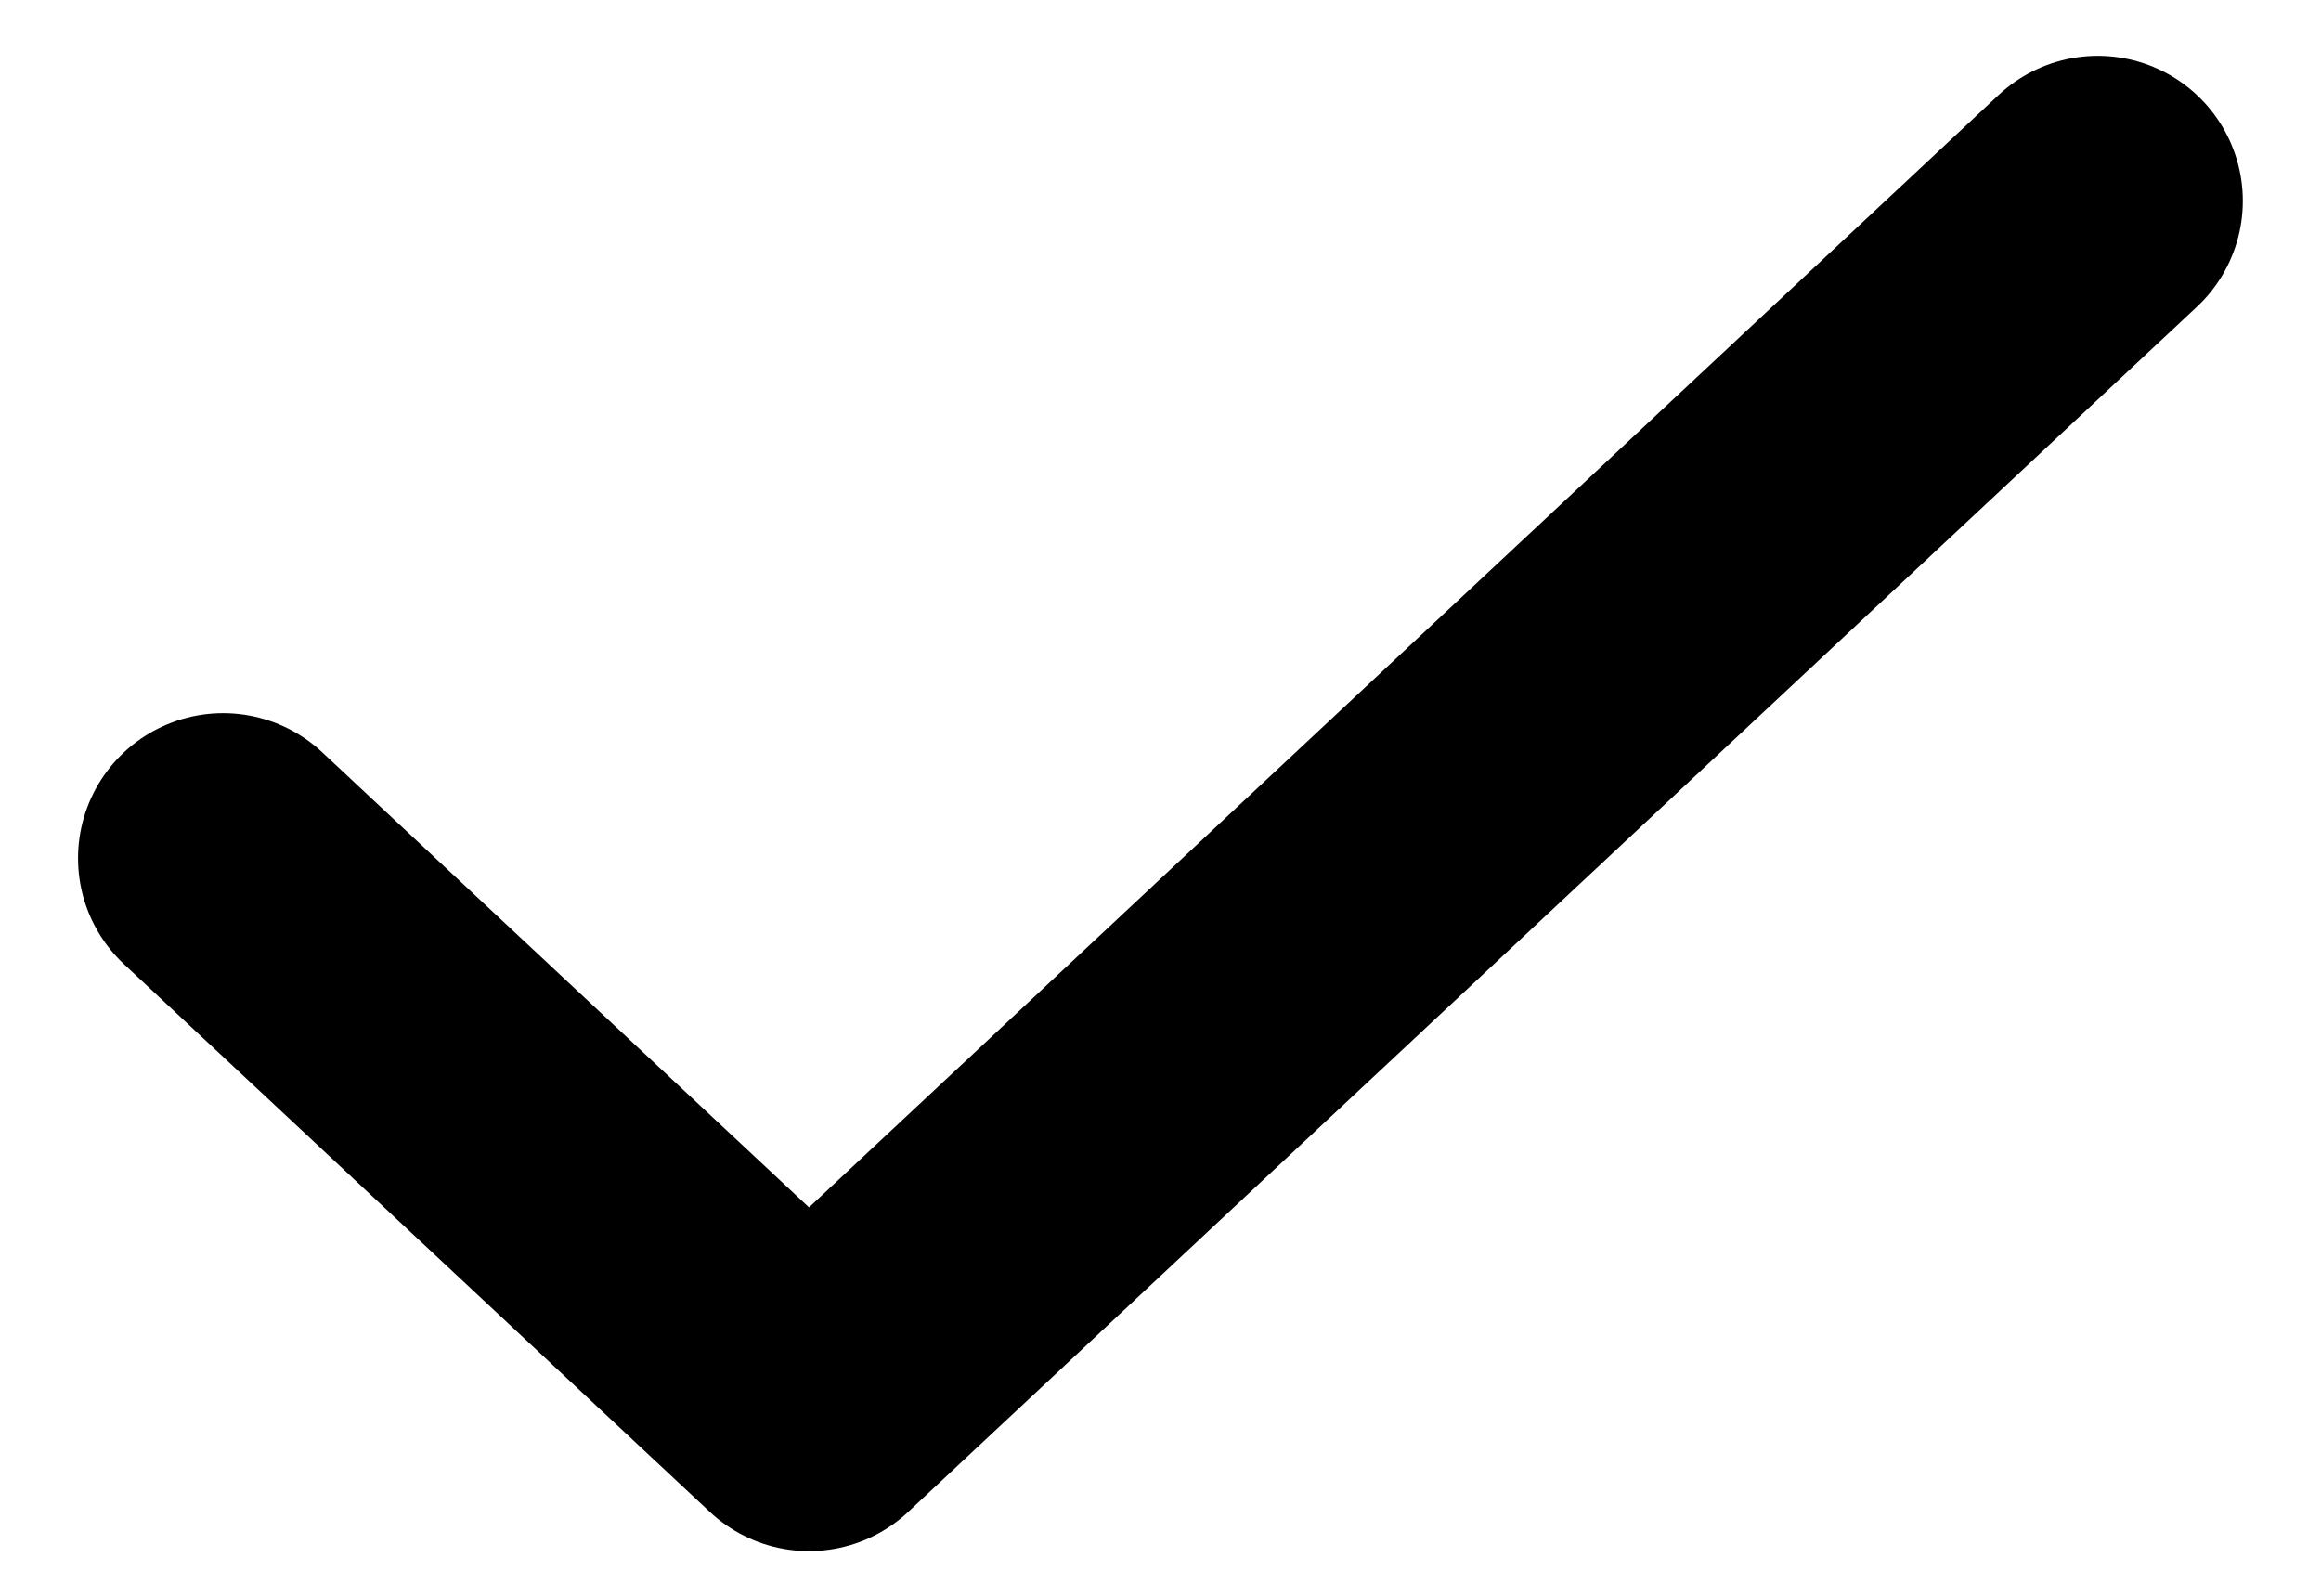
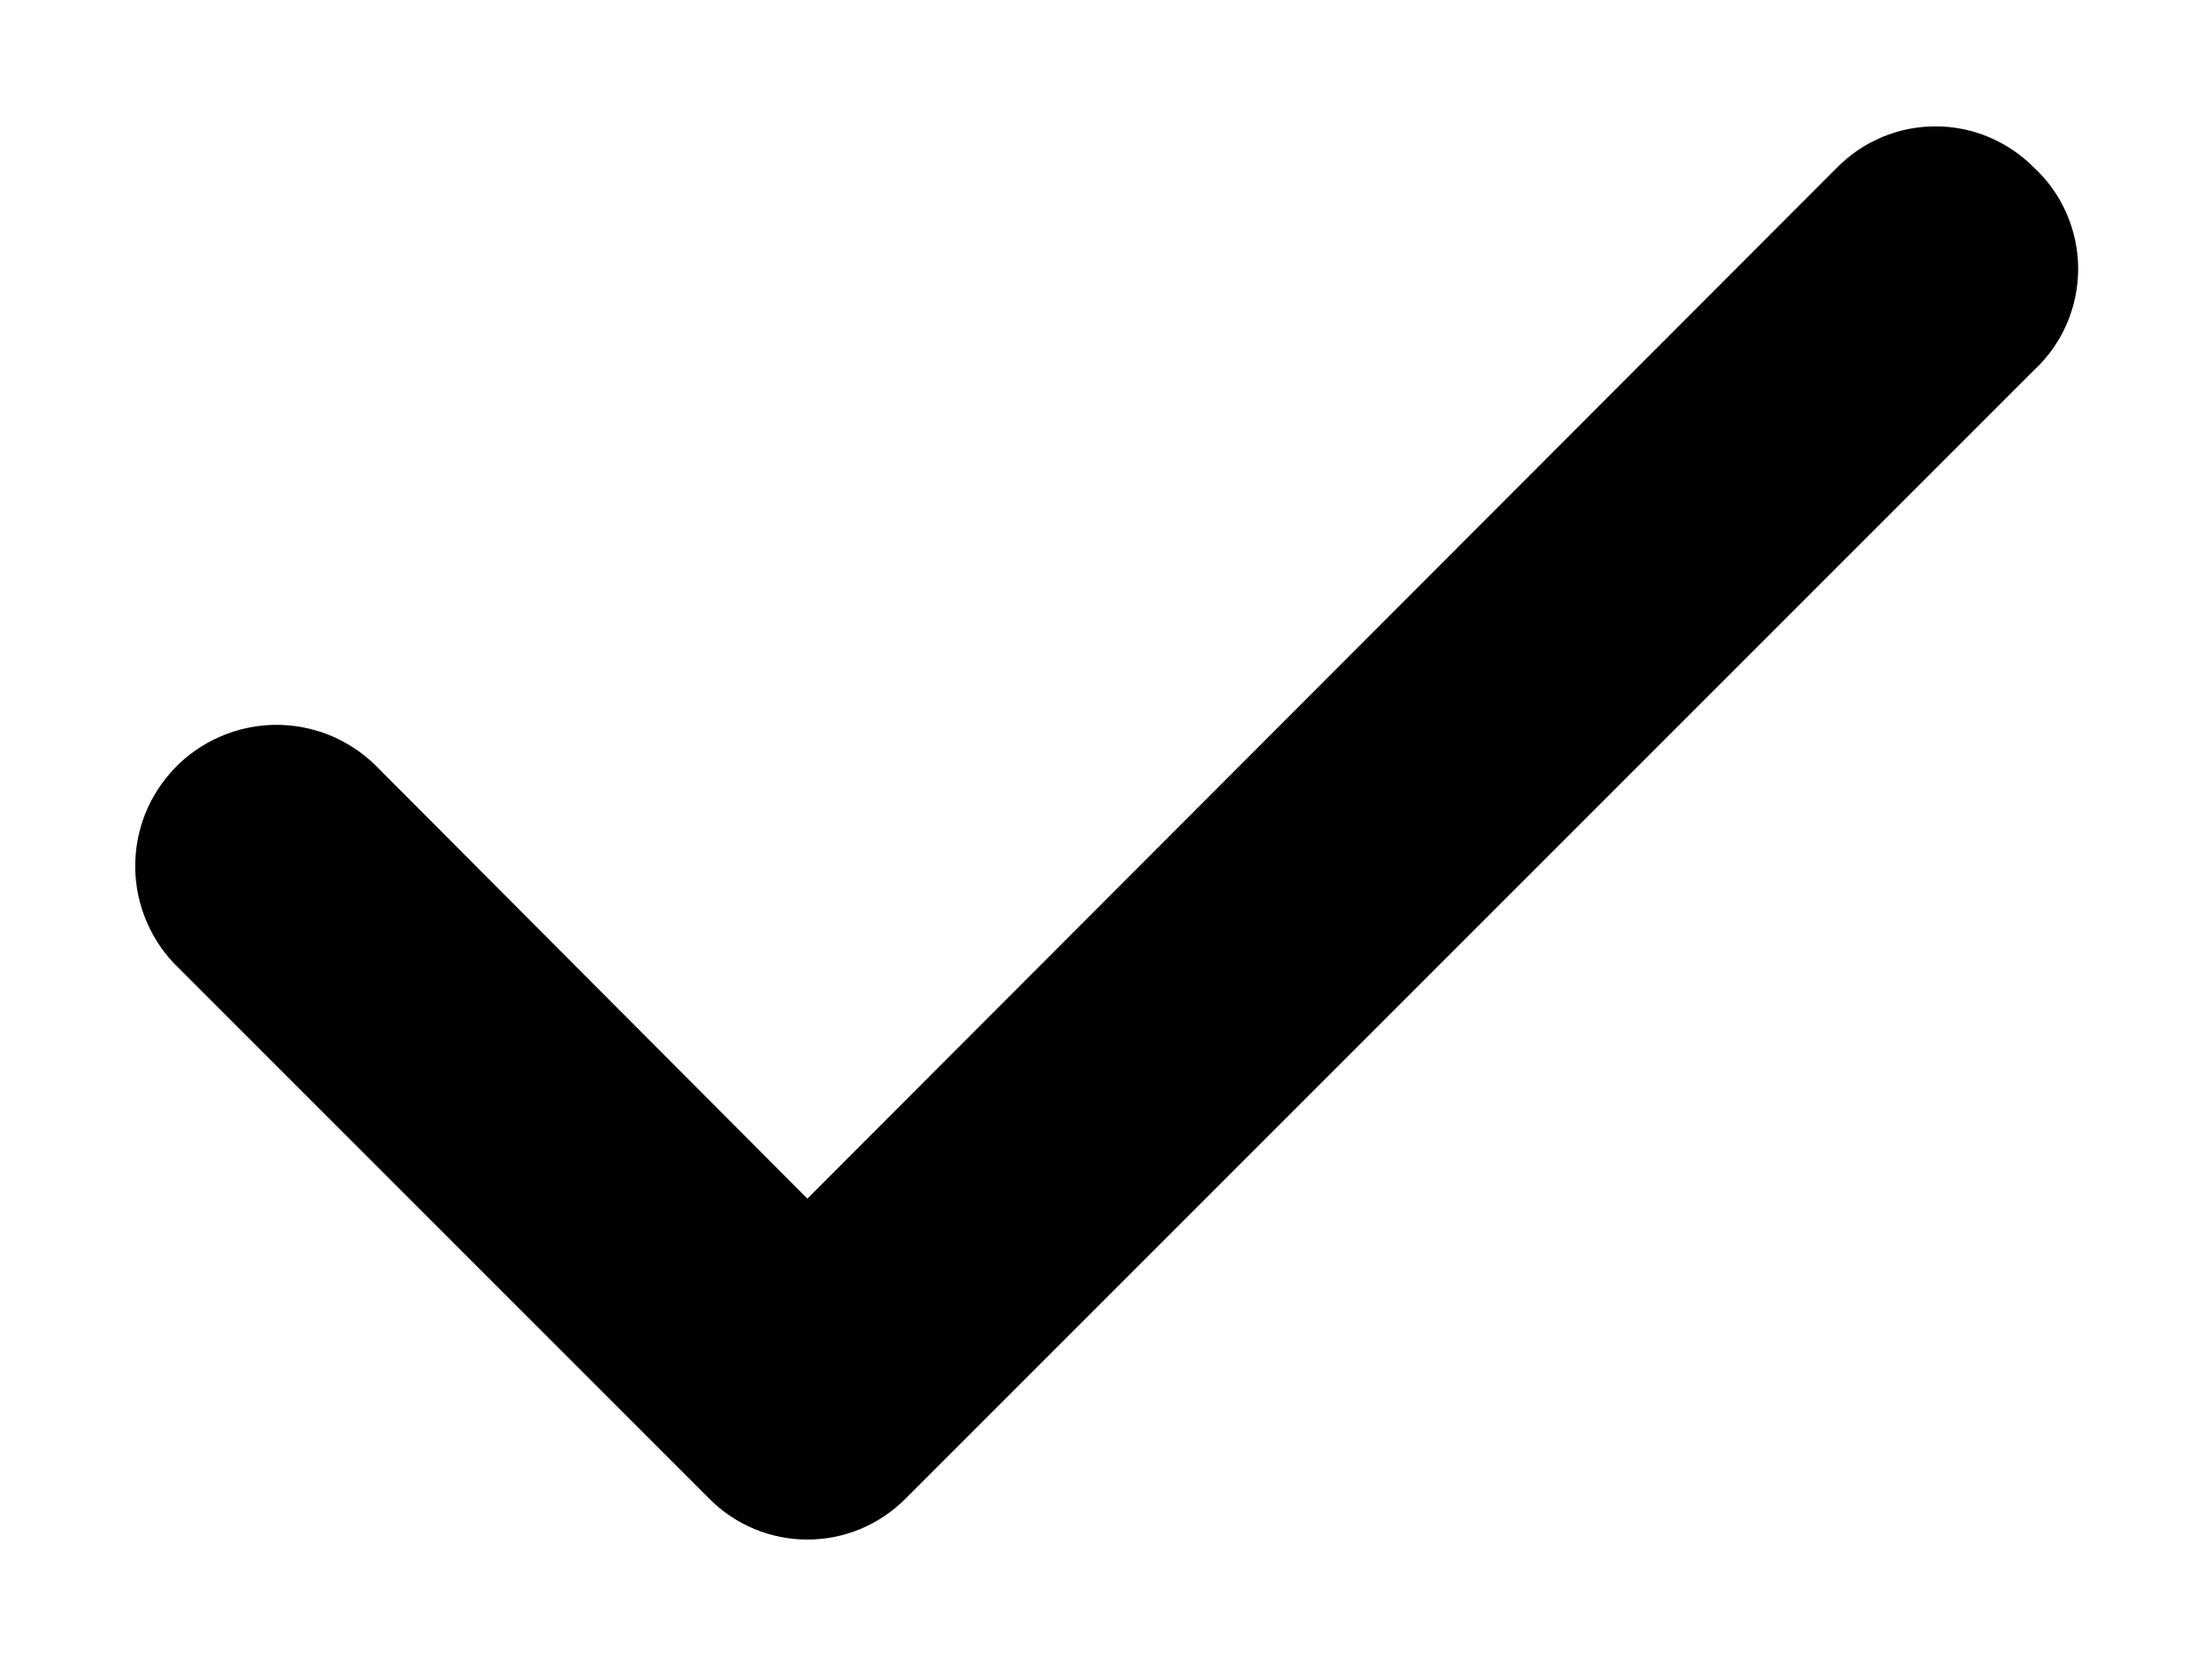
- <svg xmlns="http://www.w3.org/2000/svg" width="16" height="11" viewBox="0 0 16 11" fill="none">
-   <path d="M14.461 1.385L5.577 9.692L1.538 5.916" stroke="black" stroke-width="2" stroke-linecap="round" stroke-linejoin="round" />
+ <svg xmlns="http://www.w3.org/2000/svg" width="16" height="12" viewBox="0 0 16 12" fill="none">
+   <path d="M14.71 1.21C14.617 1.116 14.506 1.042 14.384 0.991C14.263 0.94 14.132 0.914 14 0.914C13.868 0.914 13.737 0.94 13.615 0.991C13.493 1.042 13.383 1.116 13.29 1.21L5.84 8.67L2.71 5.53C2.613 5.437 2.499 5.363 2.375 5.314C2.25 5.265 2.116 5.241 1.982 5.243C1.848 5.246 1.716 5.274 1.593 5.328C1.47 5.381 1.358 5.458 1.265 5.555C1.172 5.652 1.098 5.765 1.049 5.89C1 6.015 0.976 6.148 0.978 6.283C0.981 6.417 1.009 6.549 1.063 6.672C1.116 6.795 1.193 6.907 1.29 7L5.13 10.84C5.223 10.934 5.334 11.008 5.455 11.059C5.577 11.11 5.708 11.136 5.84 11.136C5.972 11.136 6.103 11.11 6.225 11.059C6.346 11.008 6.457 10.934 6.55 10.84L14.71 2.68C14.812 2.586 14.893 2.473 14.948 2.346C15.003 2.22 15.032 2.083 15.032 1.945C15.032 1.807 15.003 1.67 14.948 1.544C14.893 1.417 14.812 1.304 14.71 1.21Z" fill="black" />
</svg>
